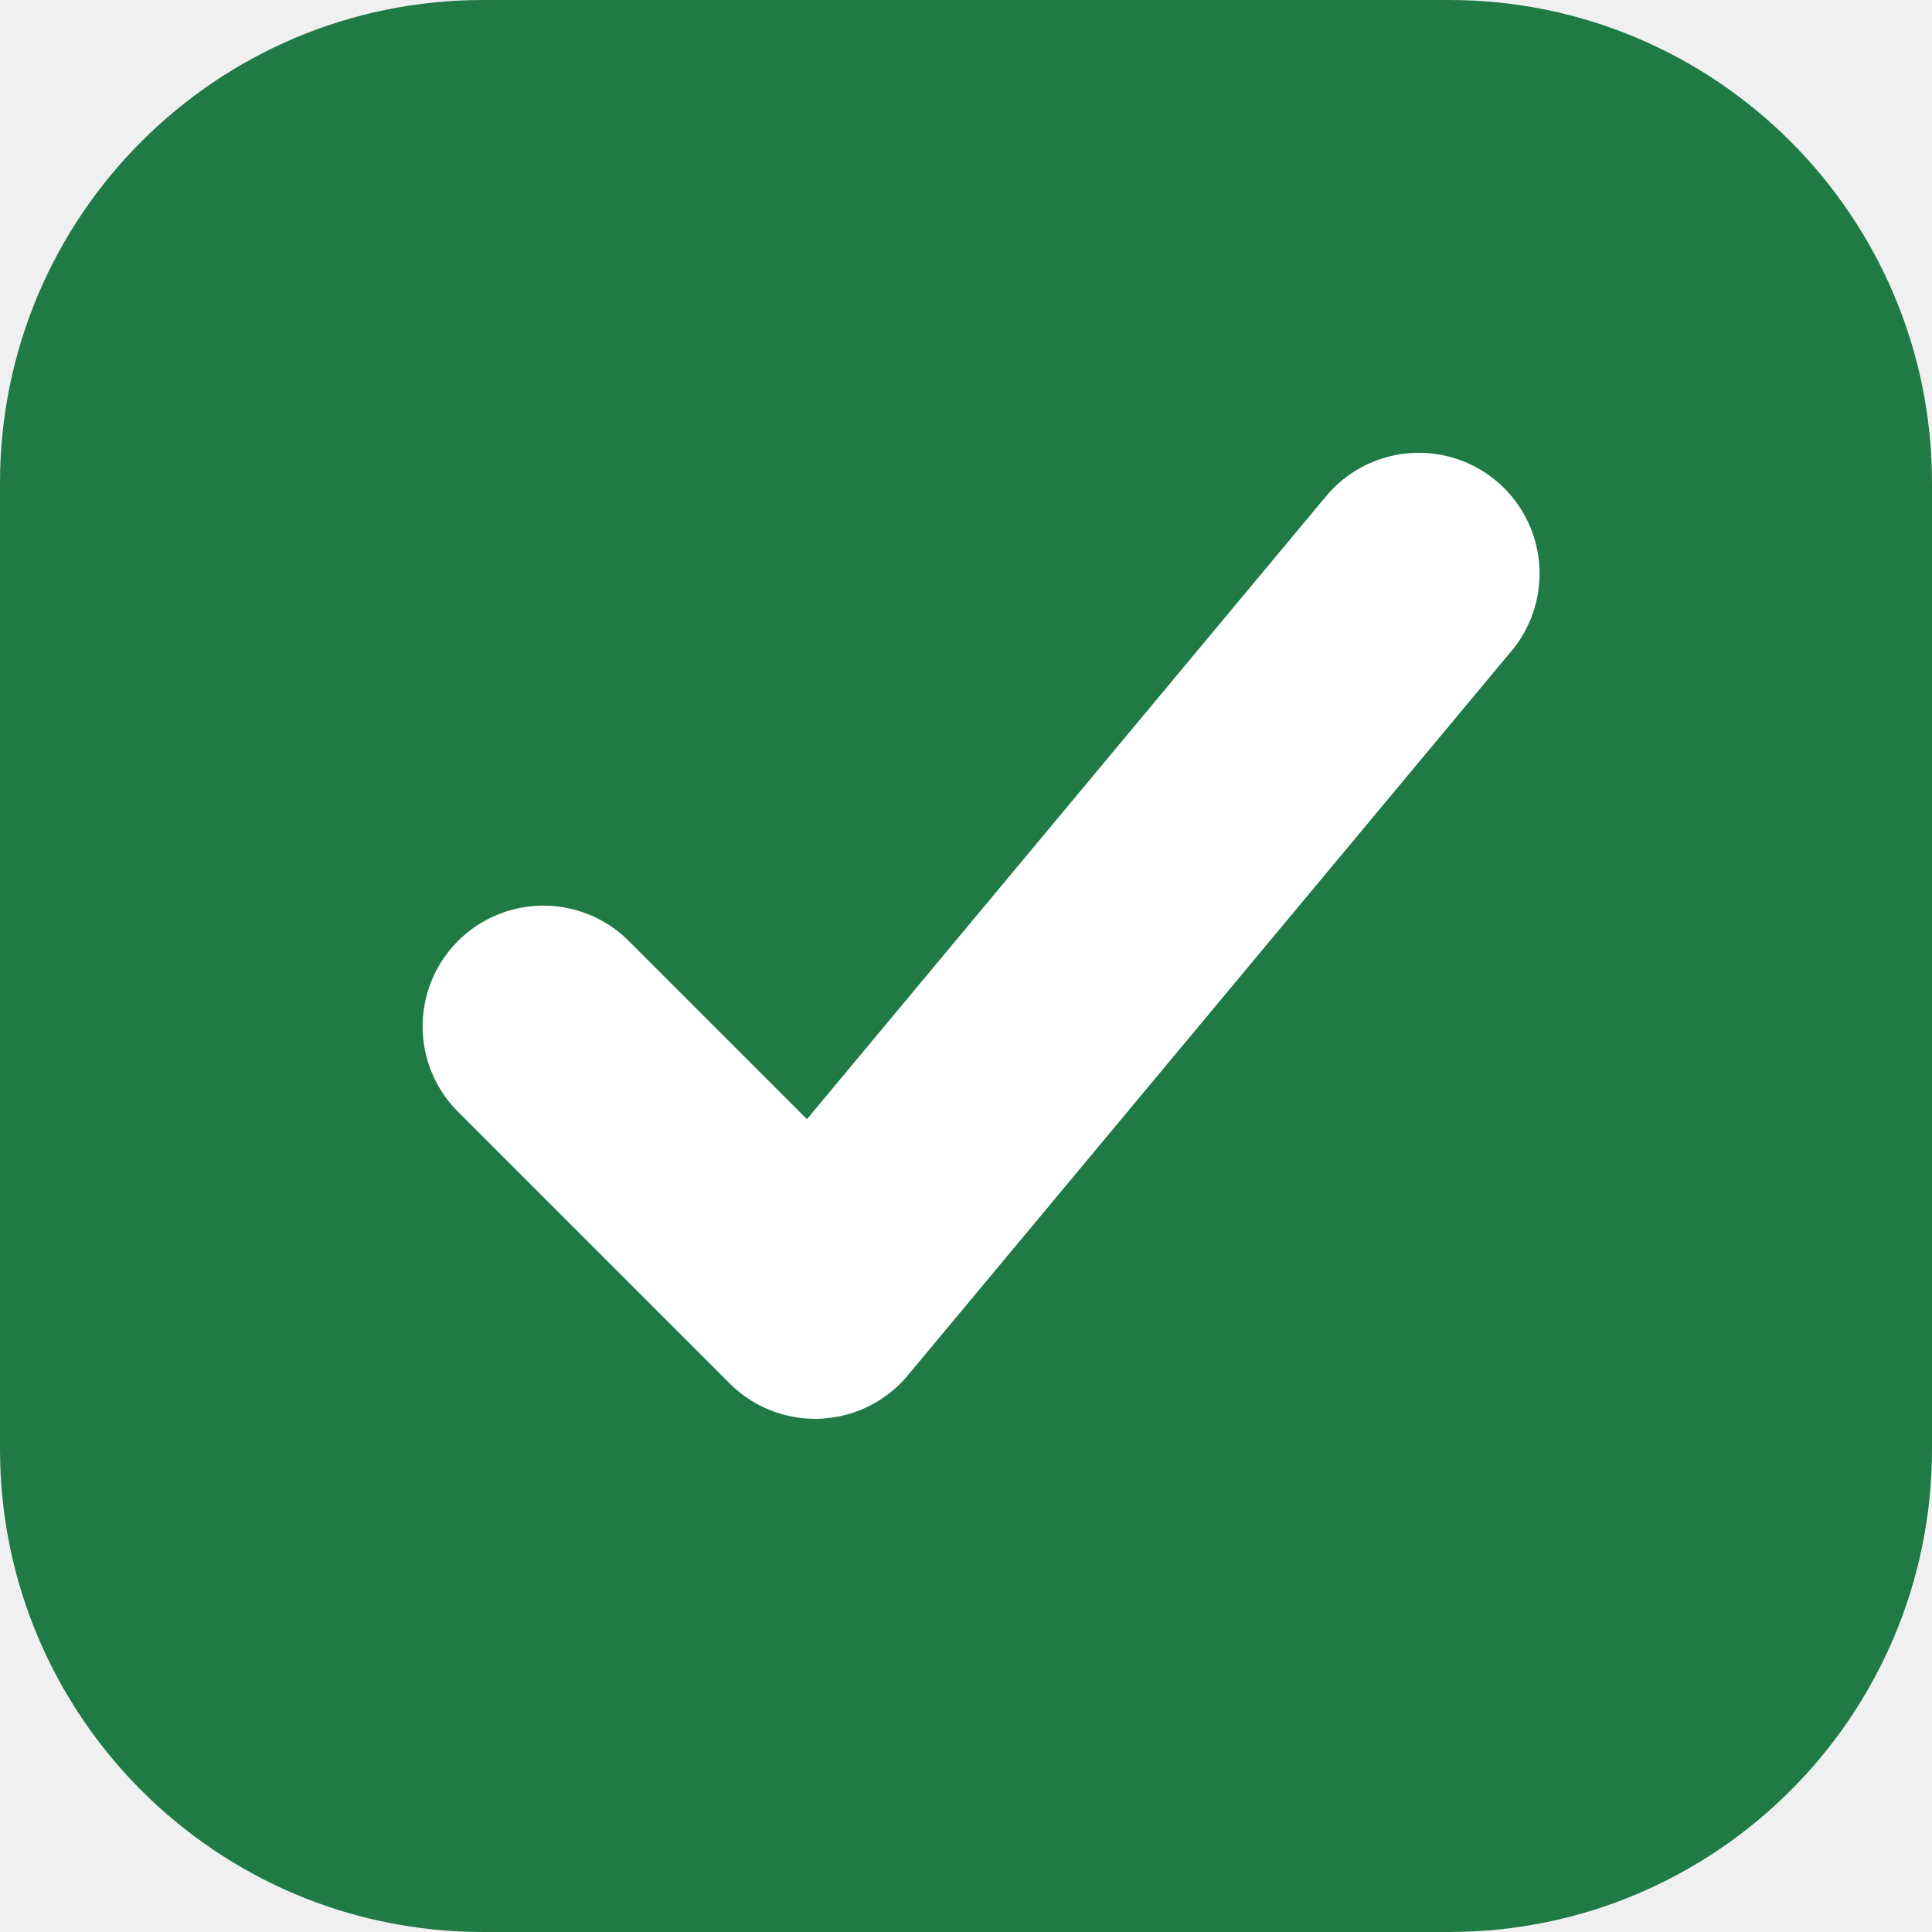
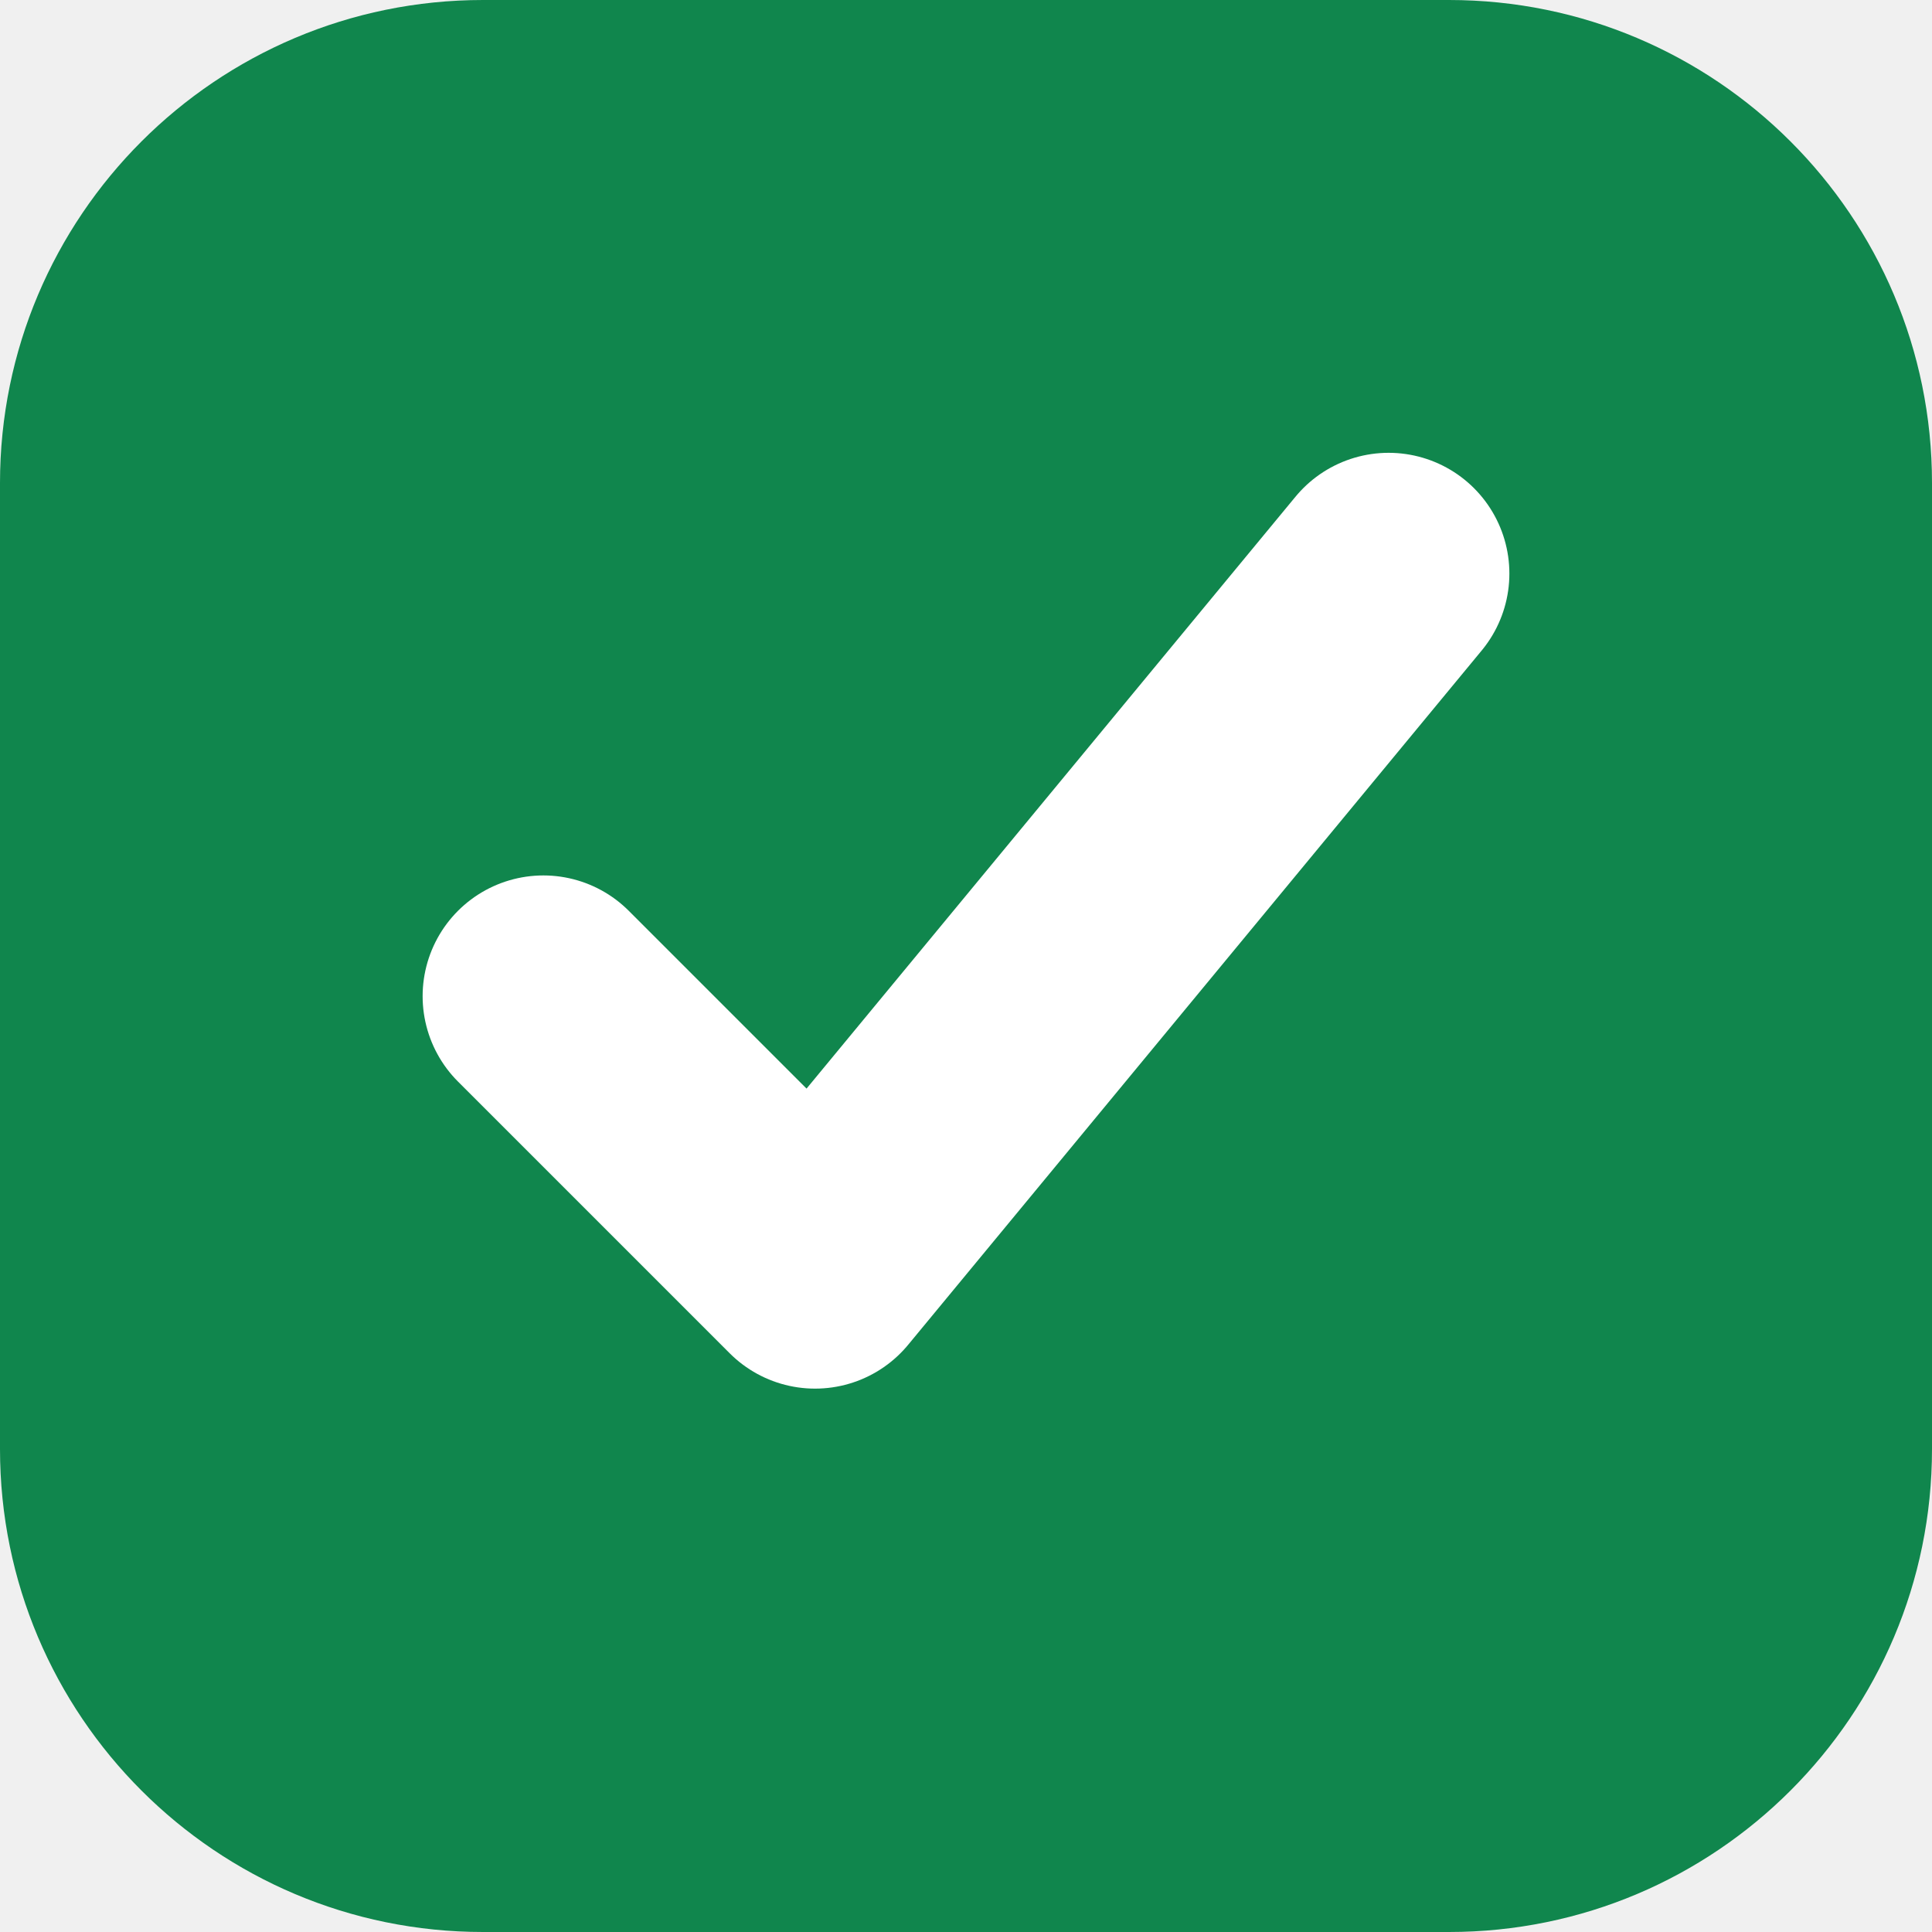
<svg xmlns="http://www.w3.org/2000/svg" viewBox="0 0 64 64">
-   <rect width="64" height="64" rx="16" fill="#207a45" />
-   <path d="M18 34l9 9 20-24" fill="none" stroke="#fff" stroke-width="8" stroke-linecap="round" stroke-linejoin="round" />
+   <rect width="64" height="64" rx="16" fill="#10864d" />
+   <path d="M18 33l9 9 19-23" fill="none" stroke="white" stroke-width="8" stroke-linecap="round" stroke-linejoin="round" />
</svg>
